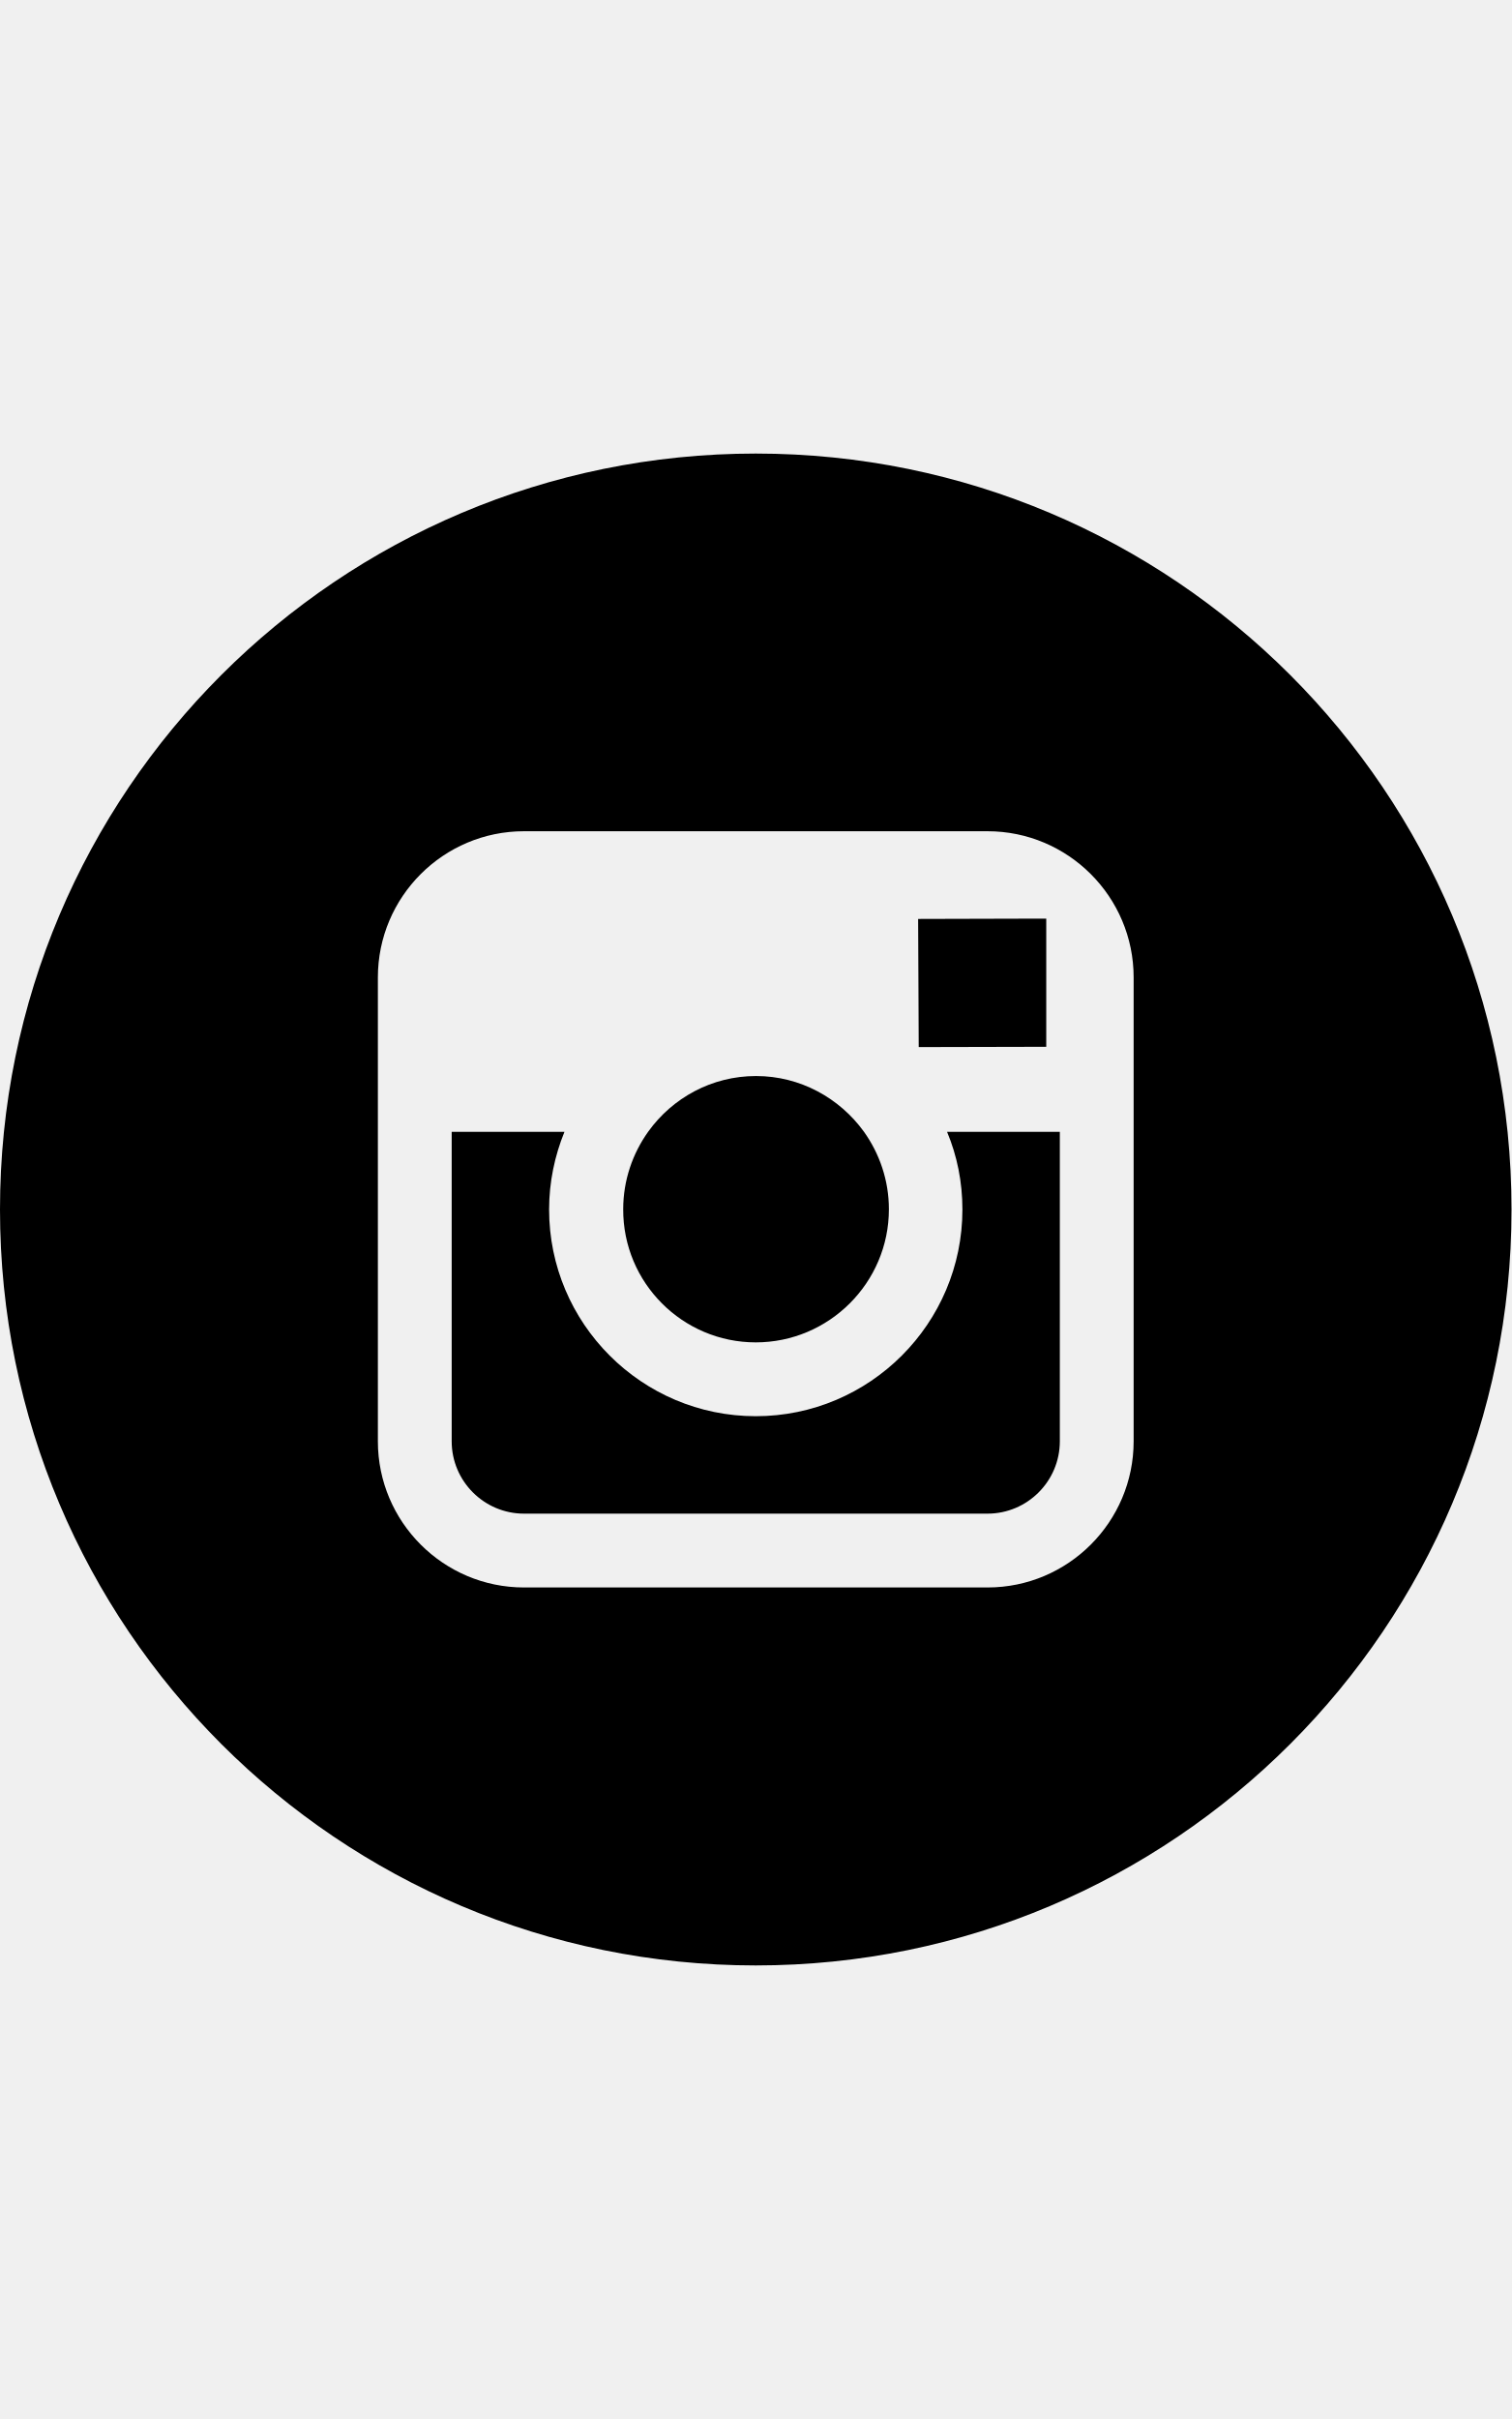
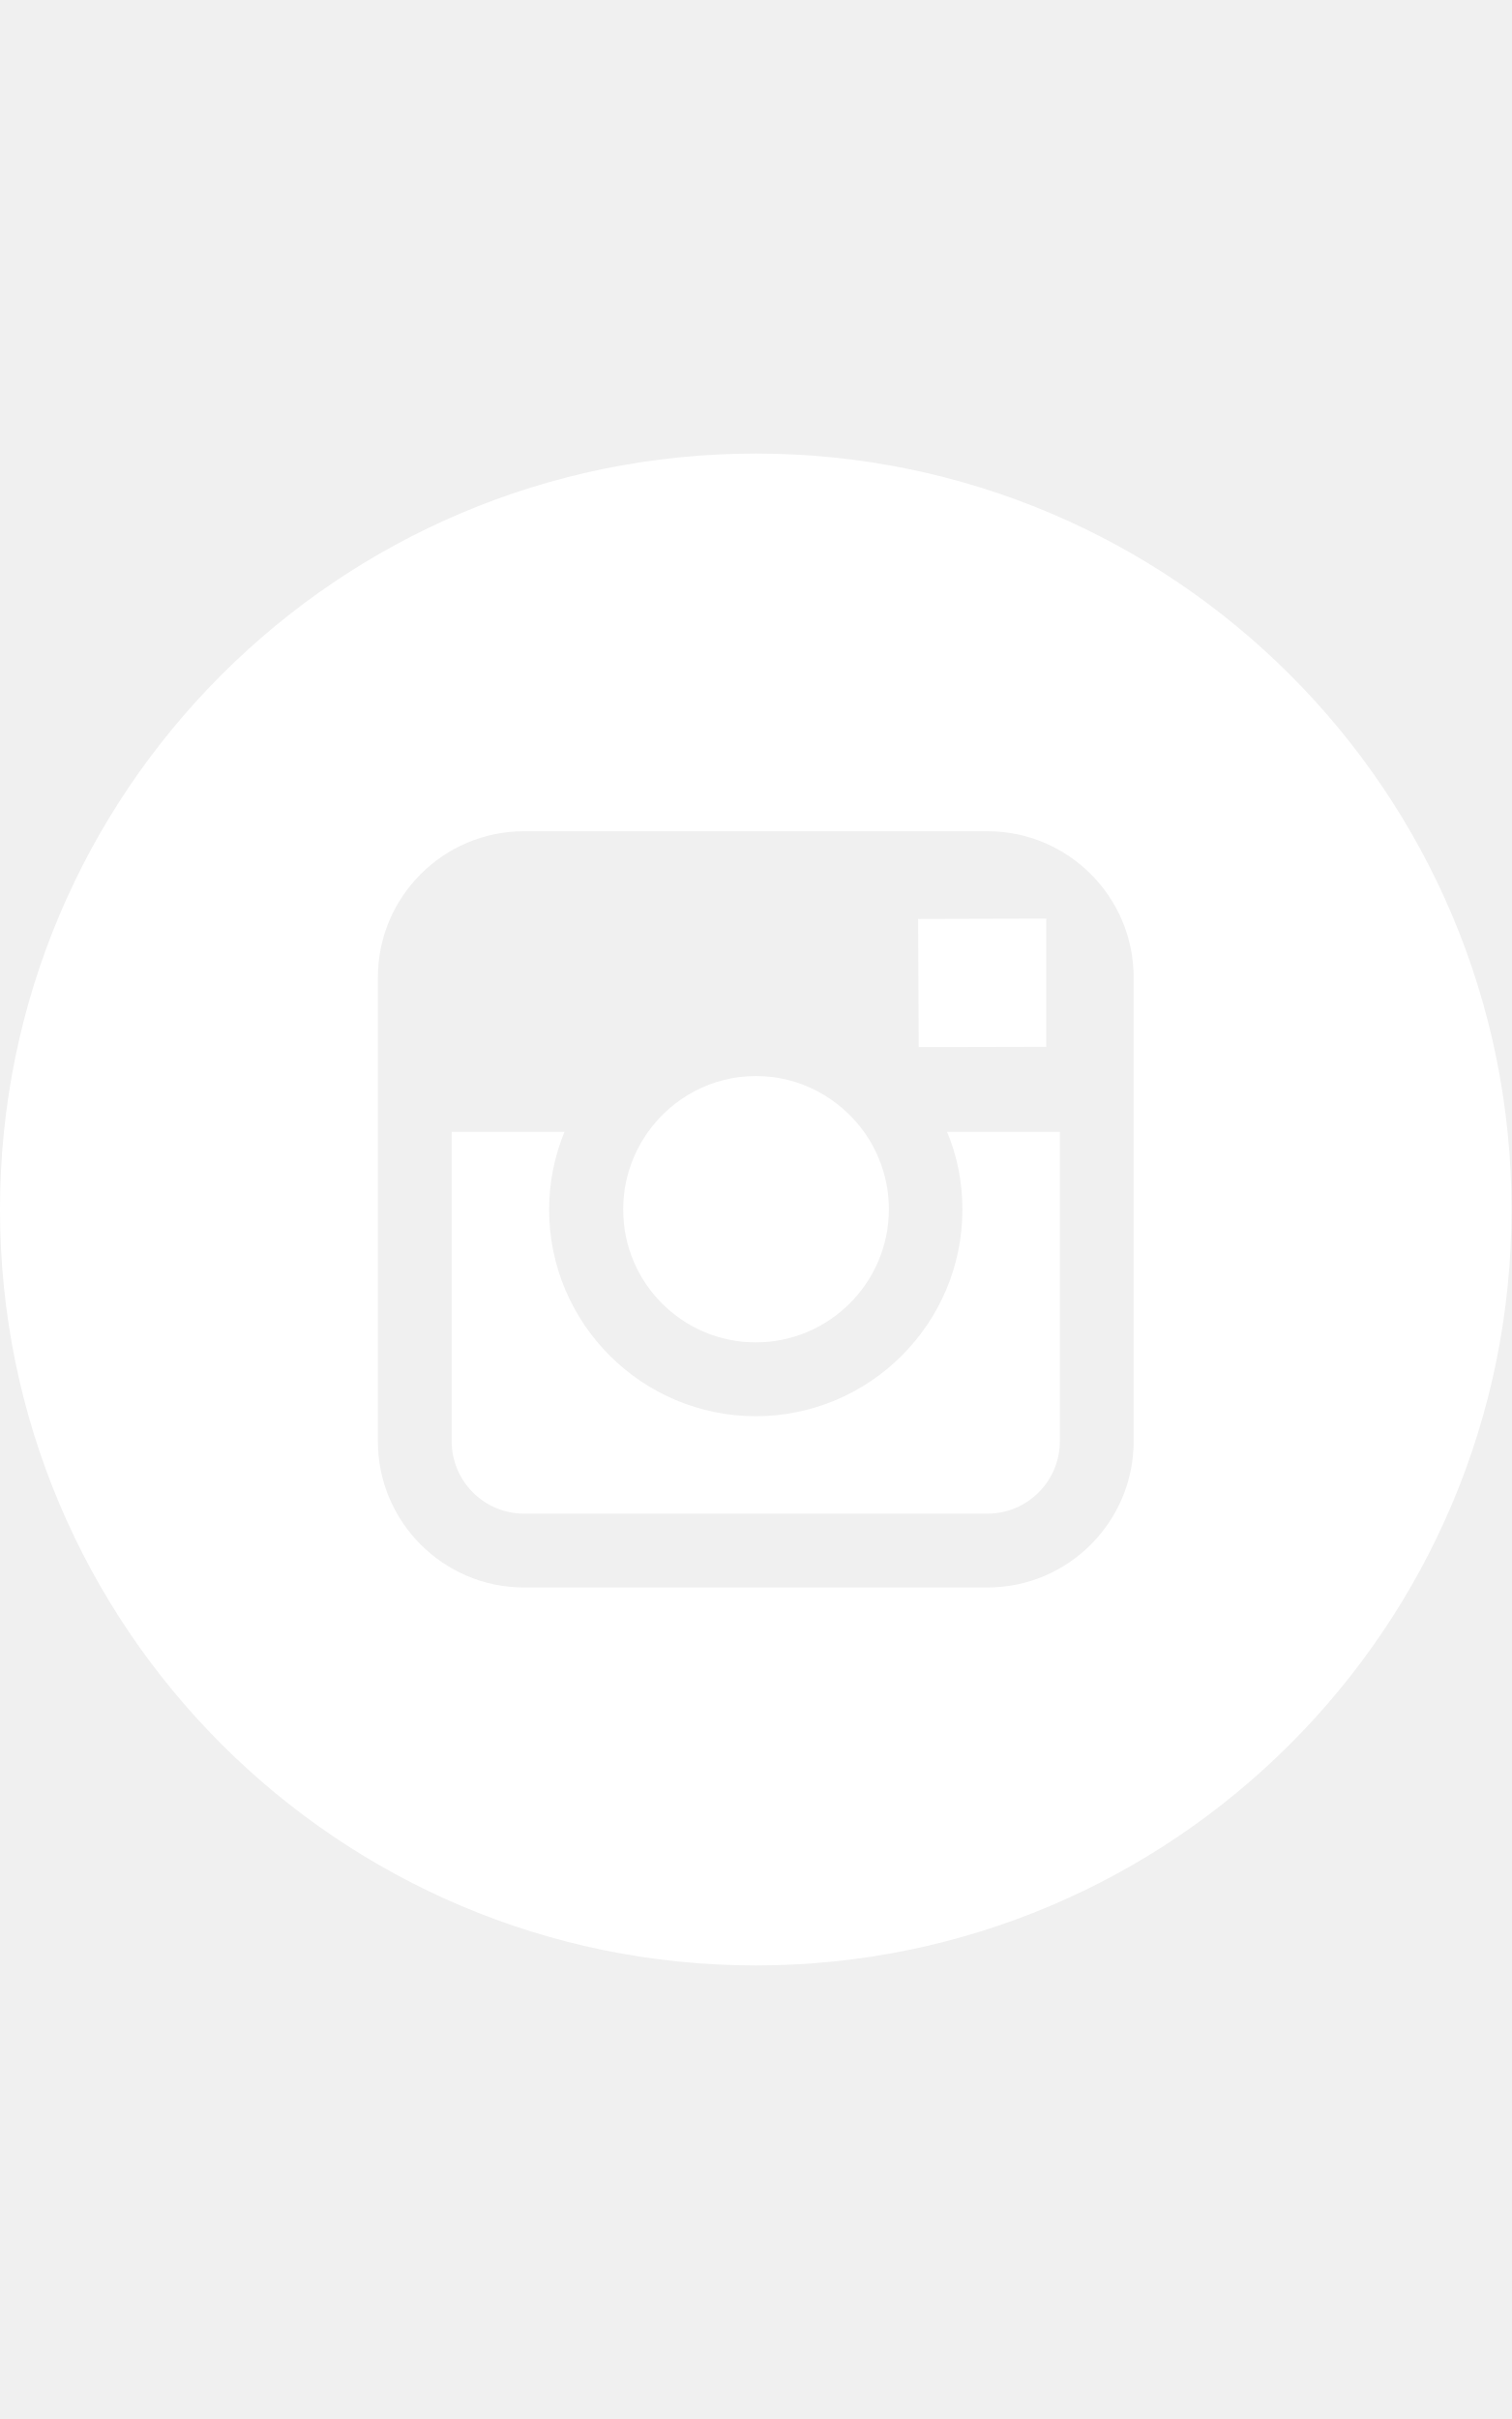
- <svg xmlns="http://www.w3.org/2000/svg" fill="#000000" height="80px" width="50px" version="1.1" id="Layer_1" viewBox="-143 145 512 512" xml:space="preserve">
+ <svg xmlns="http://www.w3.org/2000/svg" fill="#fff" height="80px" width="50px" version="1.1" id="Layer_1" viewBox="-143 145 512 512" xml:space="preserve">
  <g>
    <path d="M113,446c24.8,0,45.1-20.2,45.1-45.1c0-9.8-3.2-18.9-8.5-26.3c-8.2-11.3-21.5-18.8-36.5-18.8s-28.3,7.4-36.5,18.8   c-5.3,7.4-8.5,16.5-8.5,26.3C68,425.8,88.2,446,113,446z" />
    <polygon points="211.4,345.9 211.4,308.1 211.4,302.5 205.8,302.5 168,302.6 168.2,346  " />
    <path d="M183,401c0,38.6-31.4,70-70,70c-38.6,0-70-31.4-70-70c0-9.3,1.9-18.2,5.2-26.3H10v104.8C10,493,21,504,34.5,504h157   c13.5,0,24.5-11,24.5-24.5V374.7h-38.2C181.2,382.8,183,391.7,183,401z" />
    <path d="M113,145c-141.4,0-256,114.6-256,256s114.6,256,256,256s256-114.6,256-256S254.4,145,113,145z M241,374.7v104.8   c0,27.3-22.2,49.5-49.5,49.5h-157C7.2,529-15,506.8-15,479.5V374.7v-52.3c0-27.3,22.2-49.5,49.5-49.5h157   c27.3,0,49.5,22.2,49.5,49.5V374.7z" />
  </g>
</svg>
